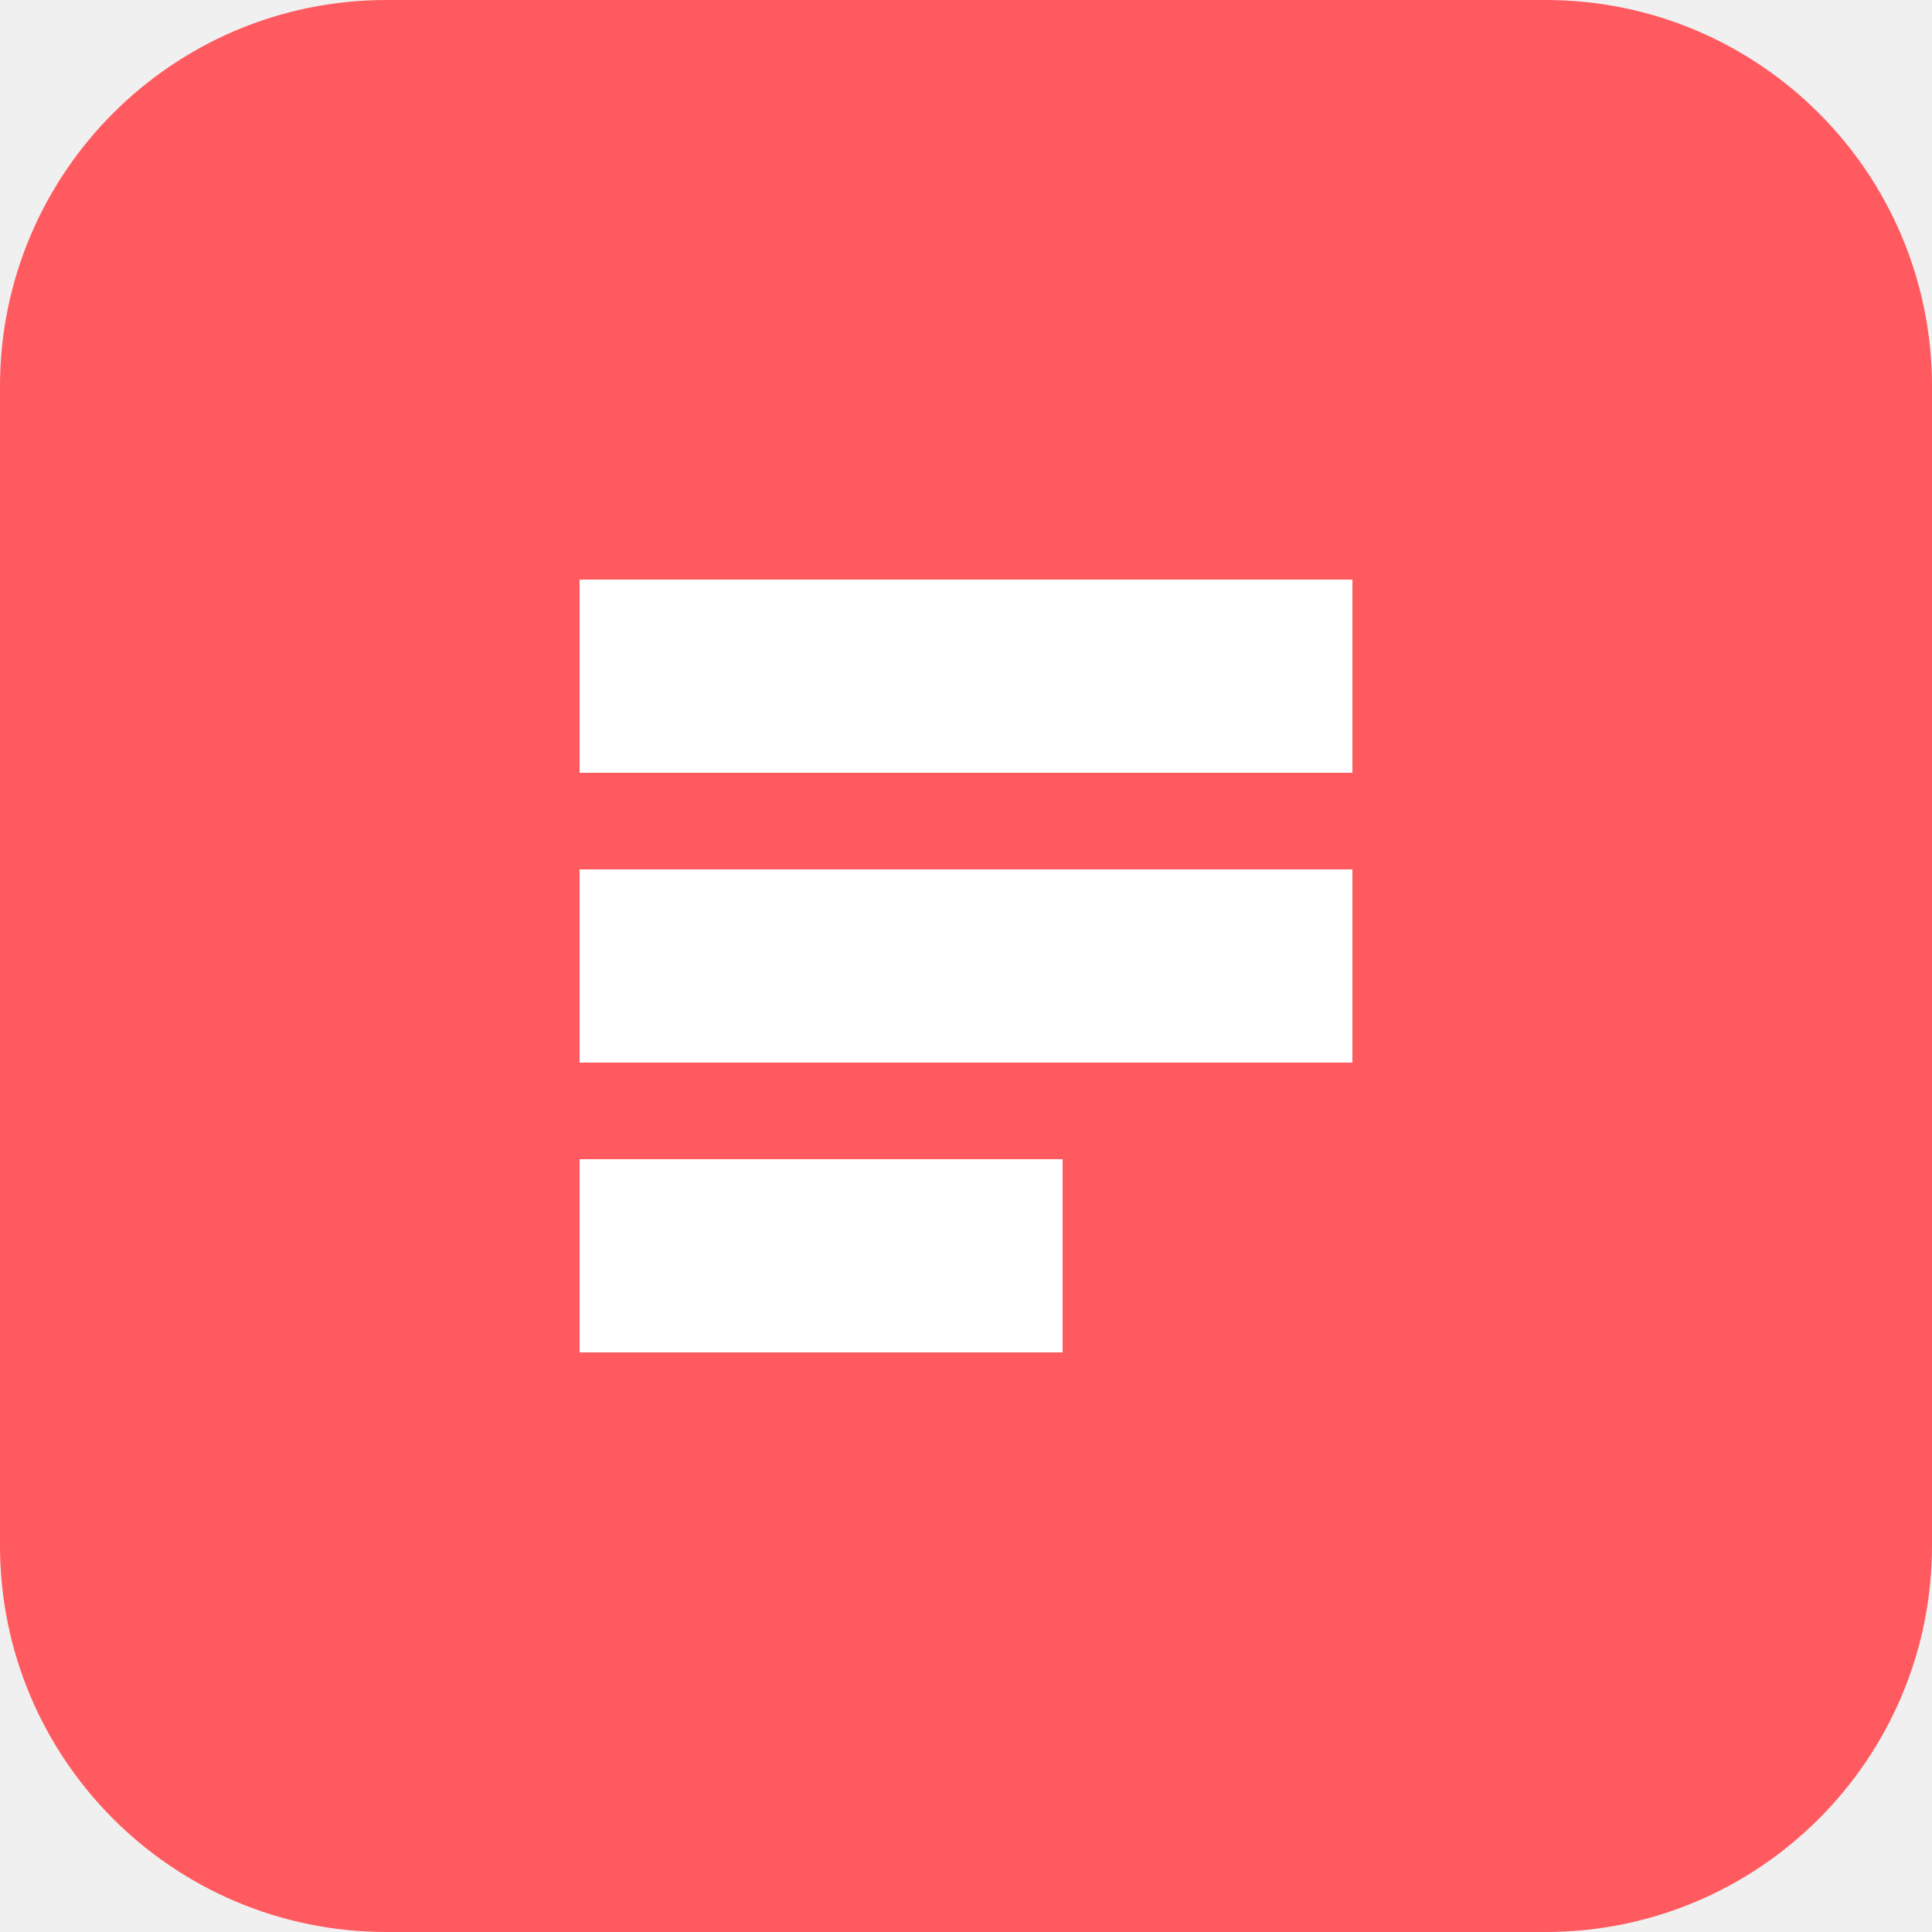
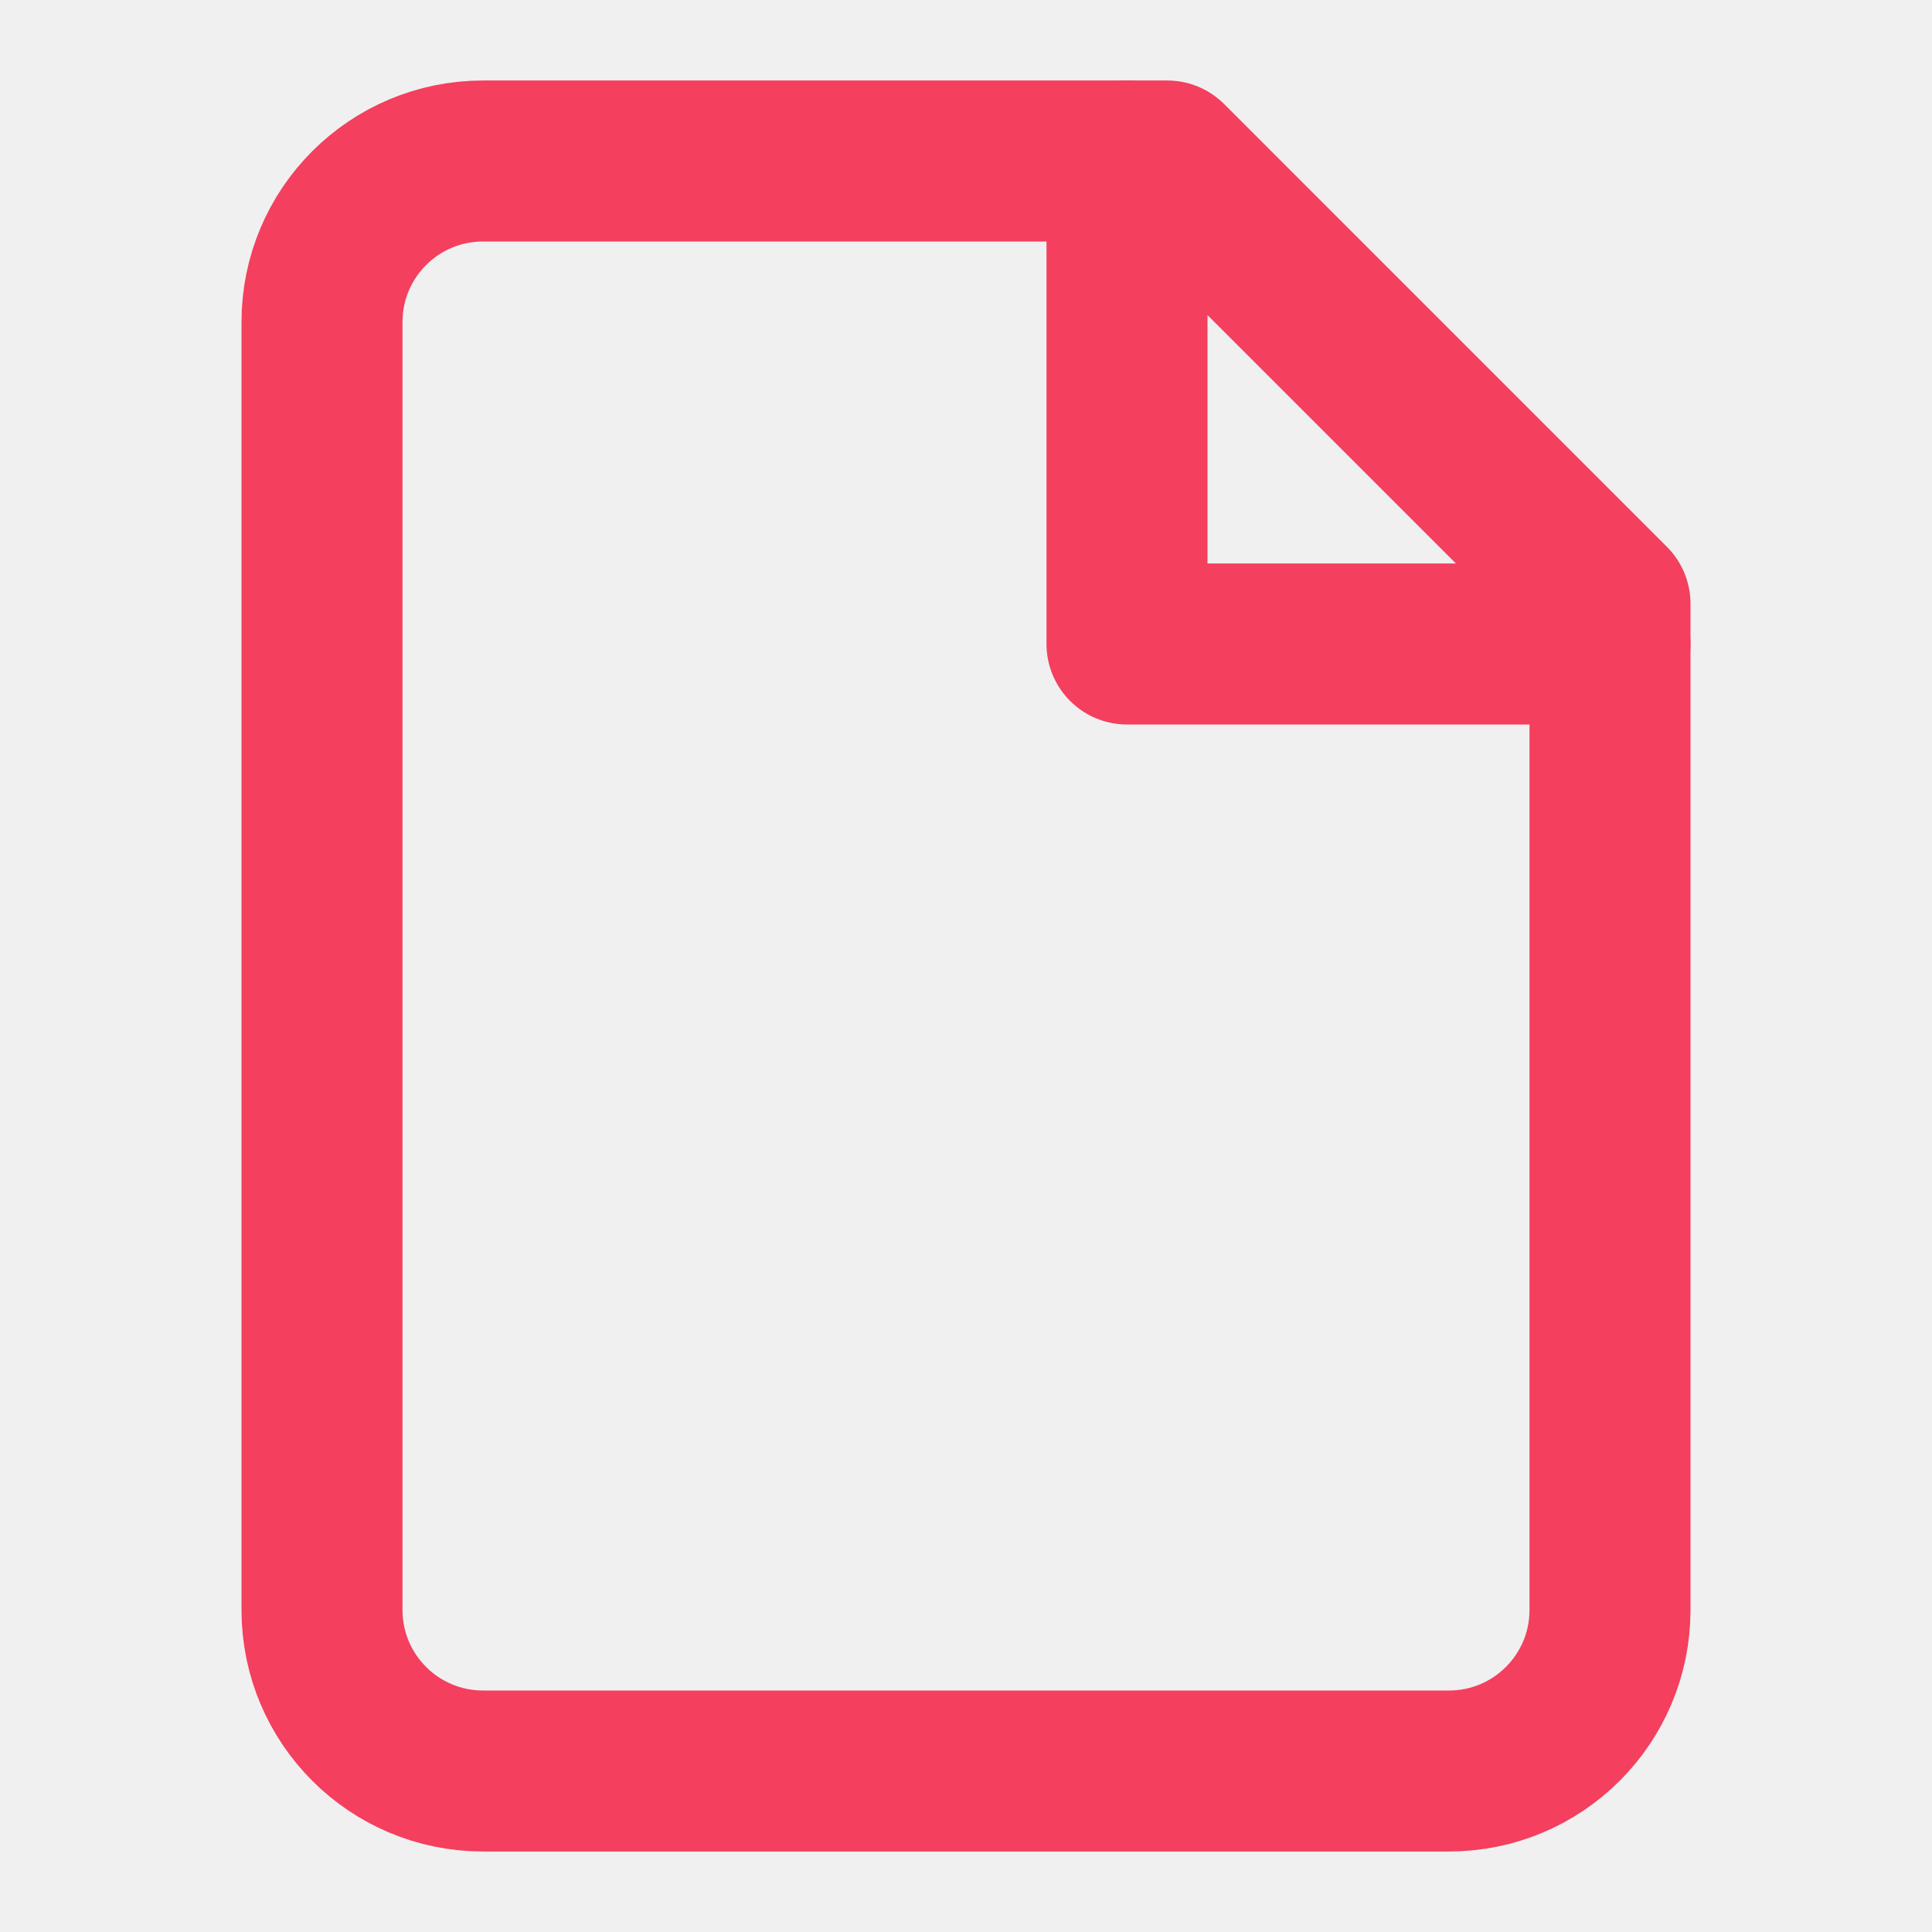
- <svg xmlns="http://www.w3.org/2000/svg" viewBox="0 0 100 100">
-   <rect width="100" height="100" rx="20" fill="#FF5A5F" />
-   <path d="M30 30h40v10H30zM30 45h40v10H30zM30 60h25v10H30z" fill="white" />
+ <svg xmlns="http://www.w3.org/2000/svg" viewBox="0 0 24 24" fill="none" stroke="#f43f5e" stroke-width="2" stroke-linecap="round" stroke-linejoin="round">
+   <path d="M14.5 2H6a2 2 0 0 0-2 2v16a2 2 0 0 0 2 2h12a2 2 0 0 0 2-2V7.5L14.5 2z" />
+   <polyline points="14 2 14 8 20 8" />
</svg>
